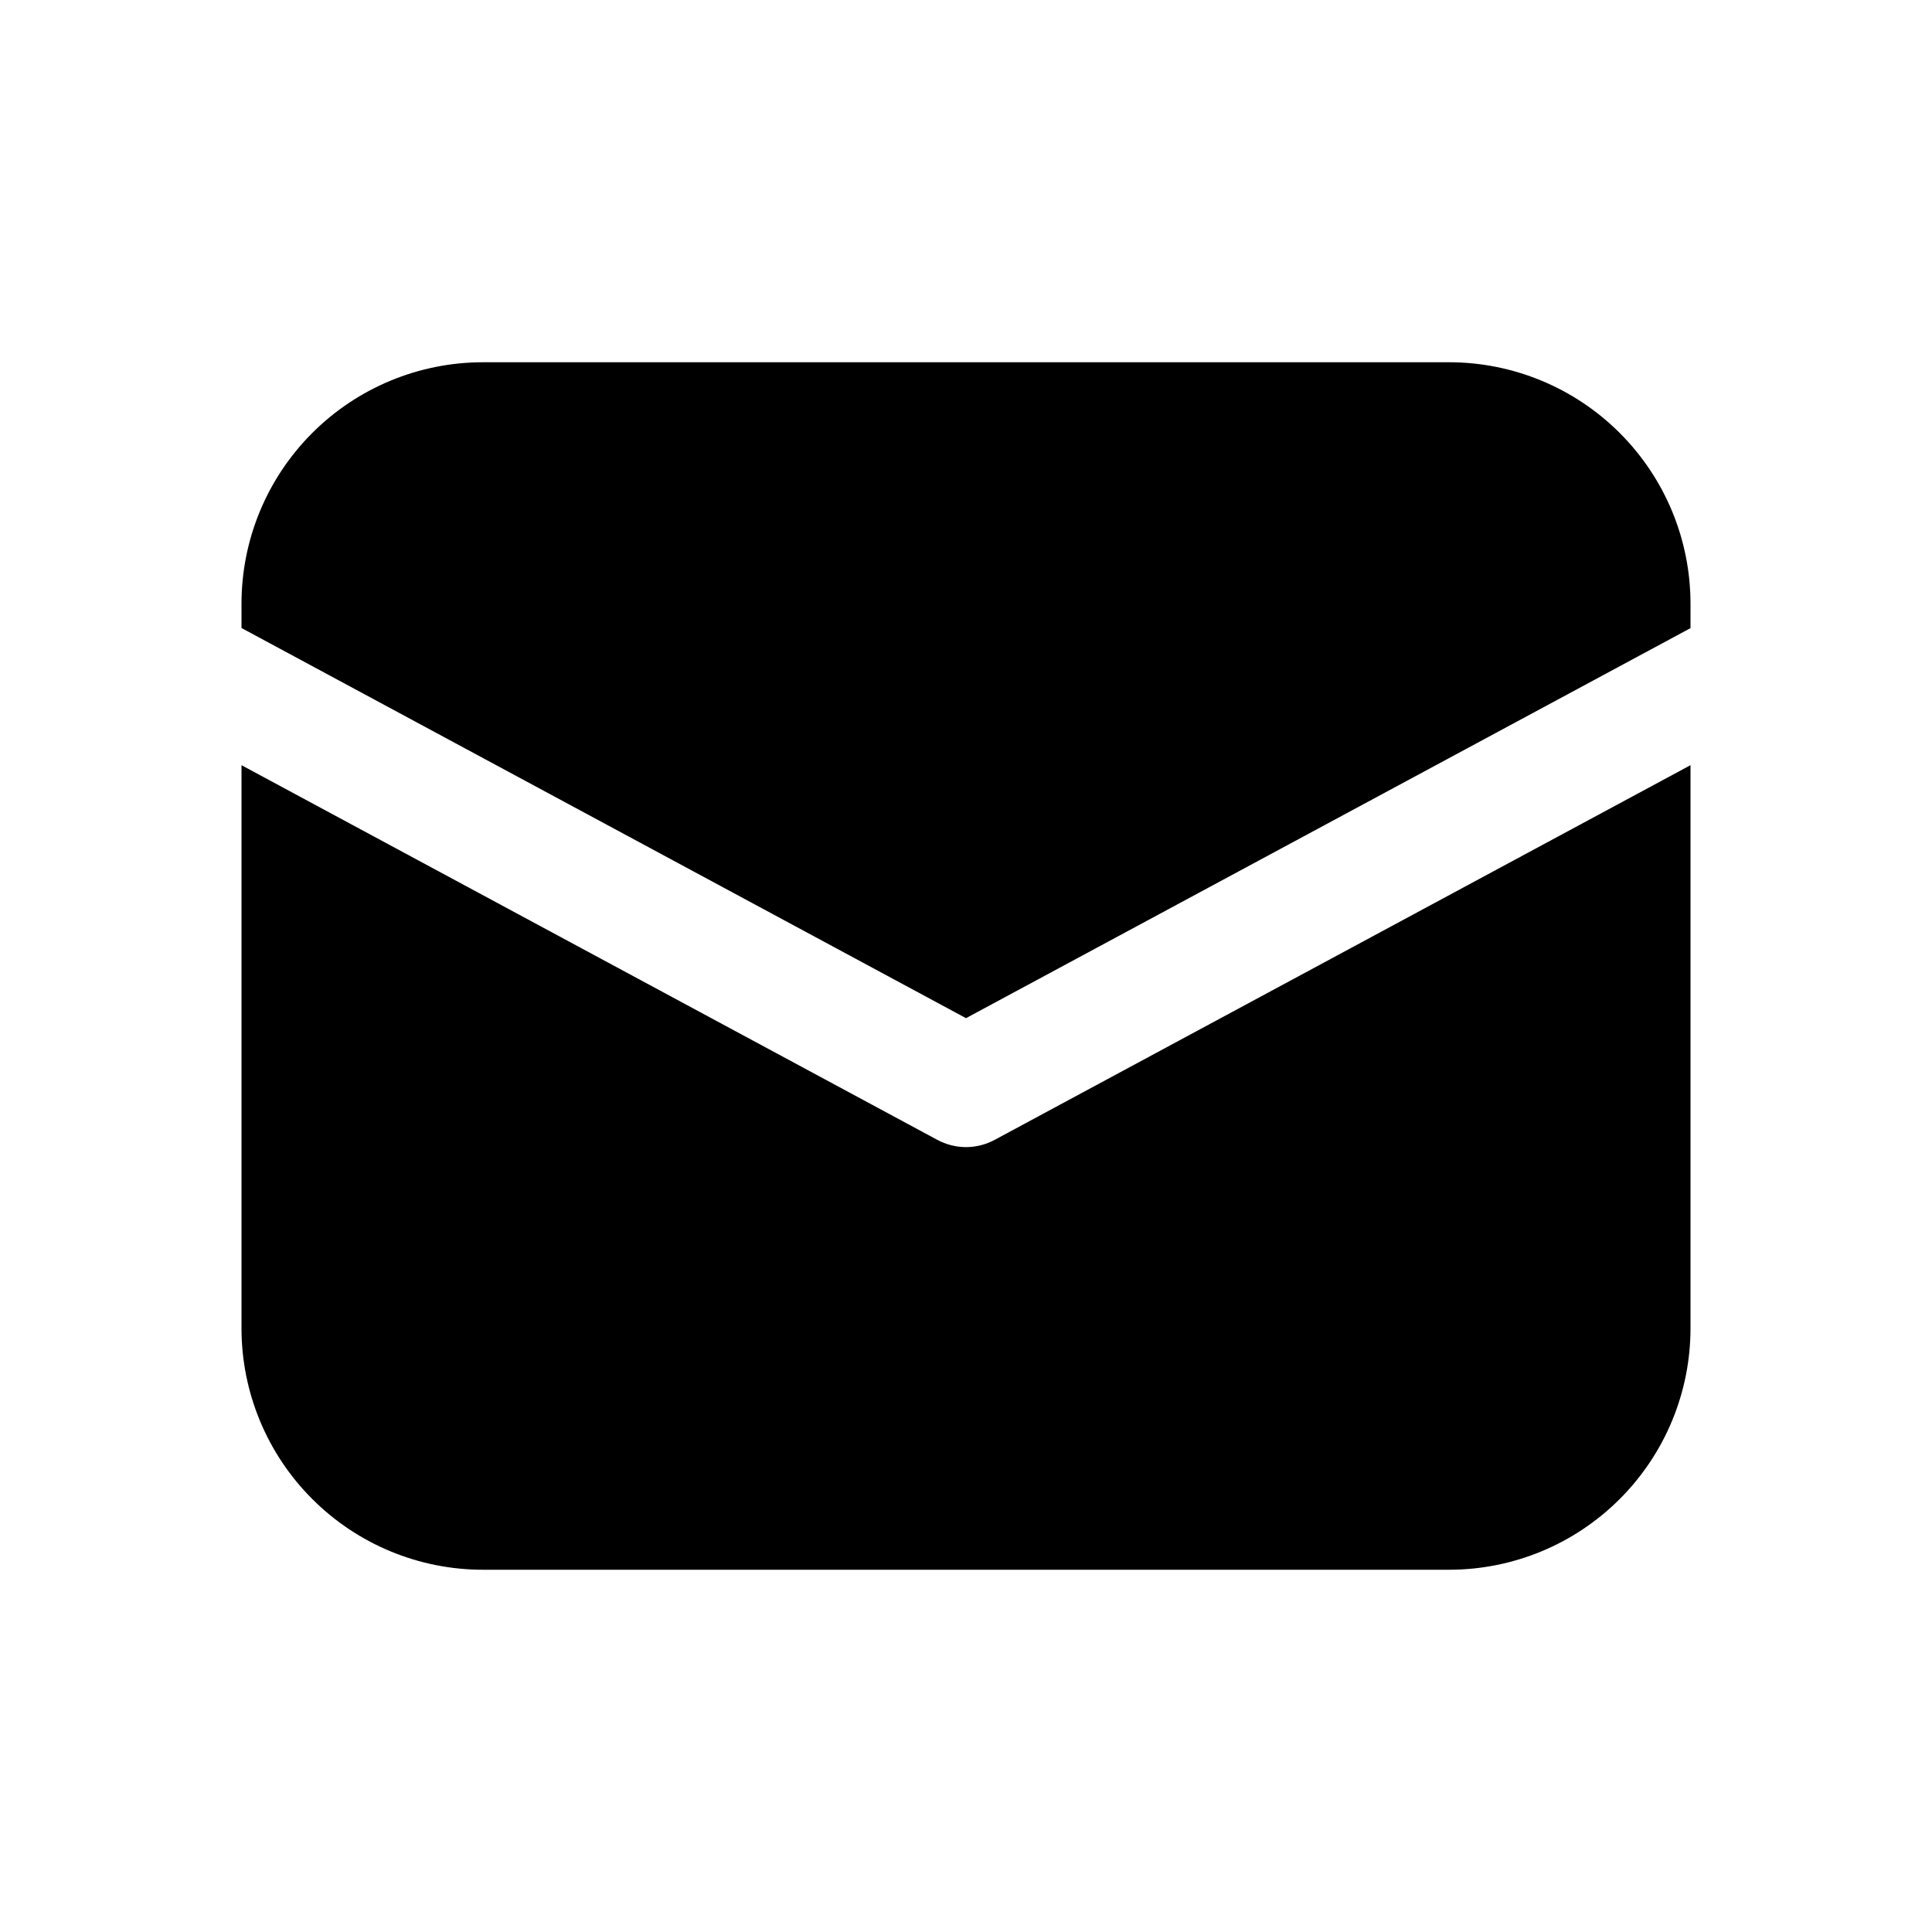
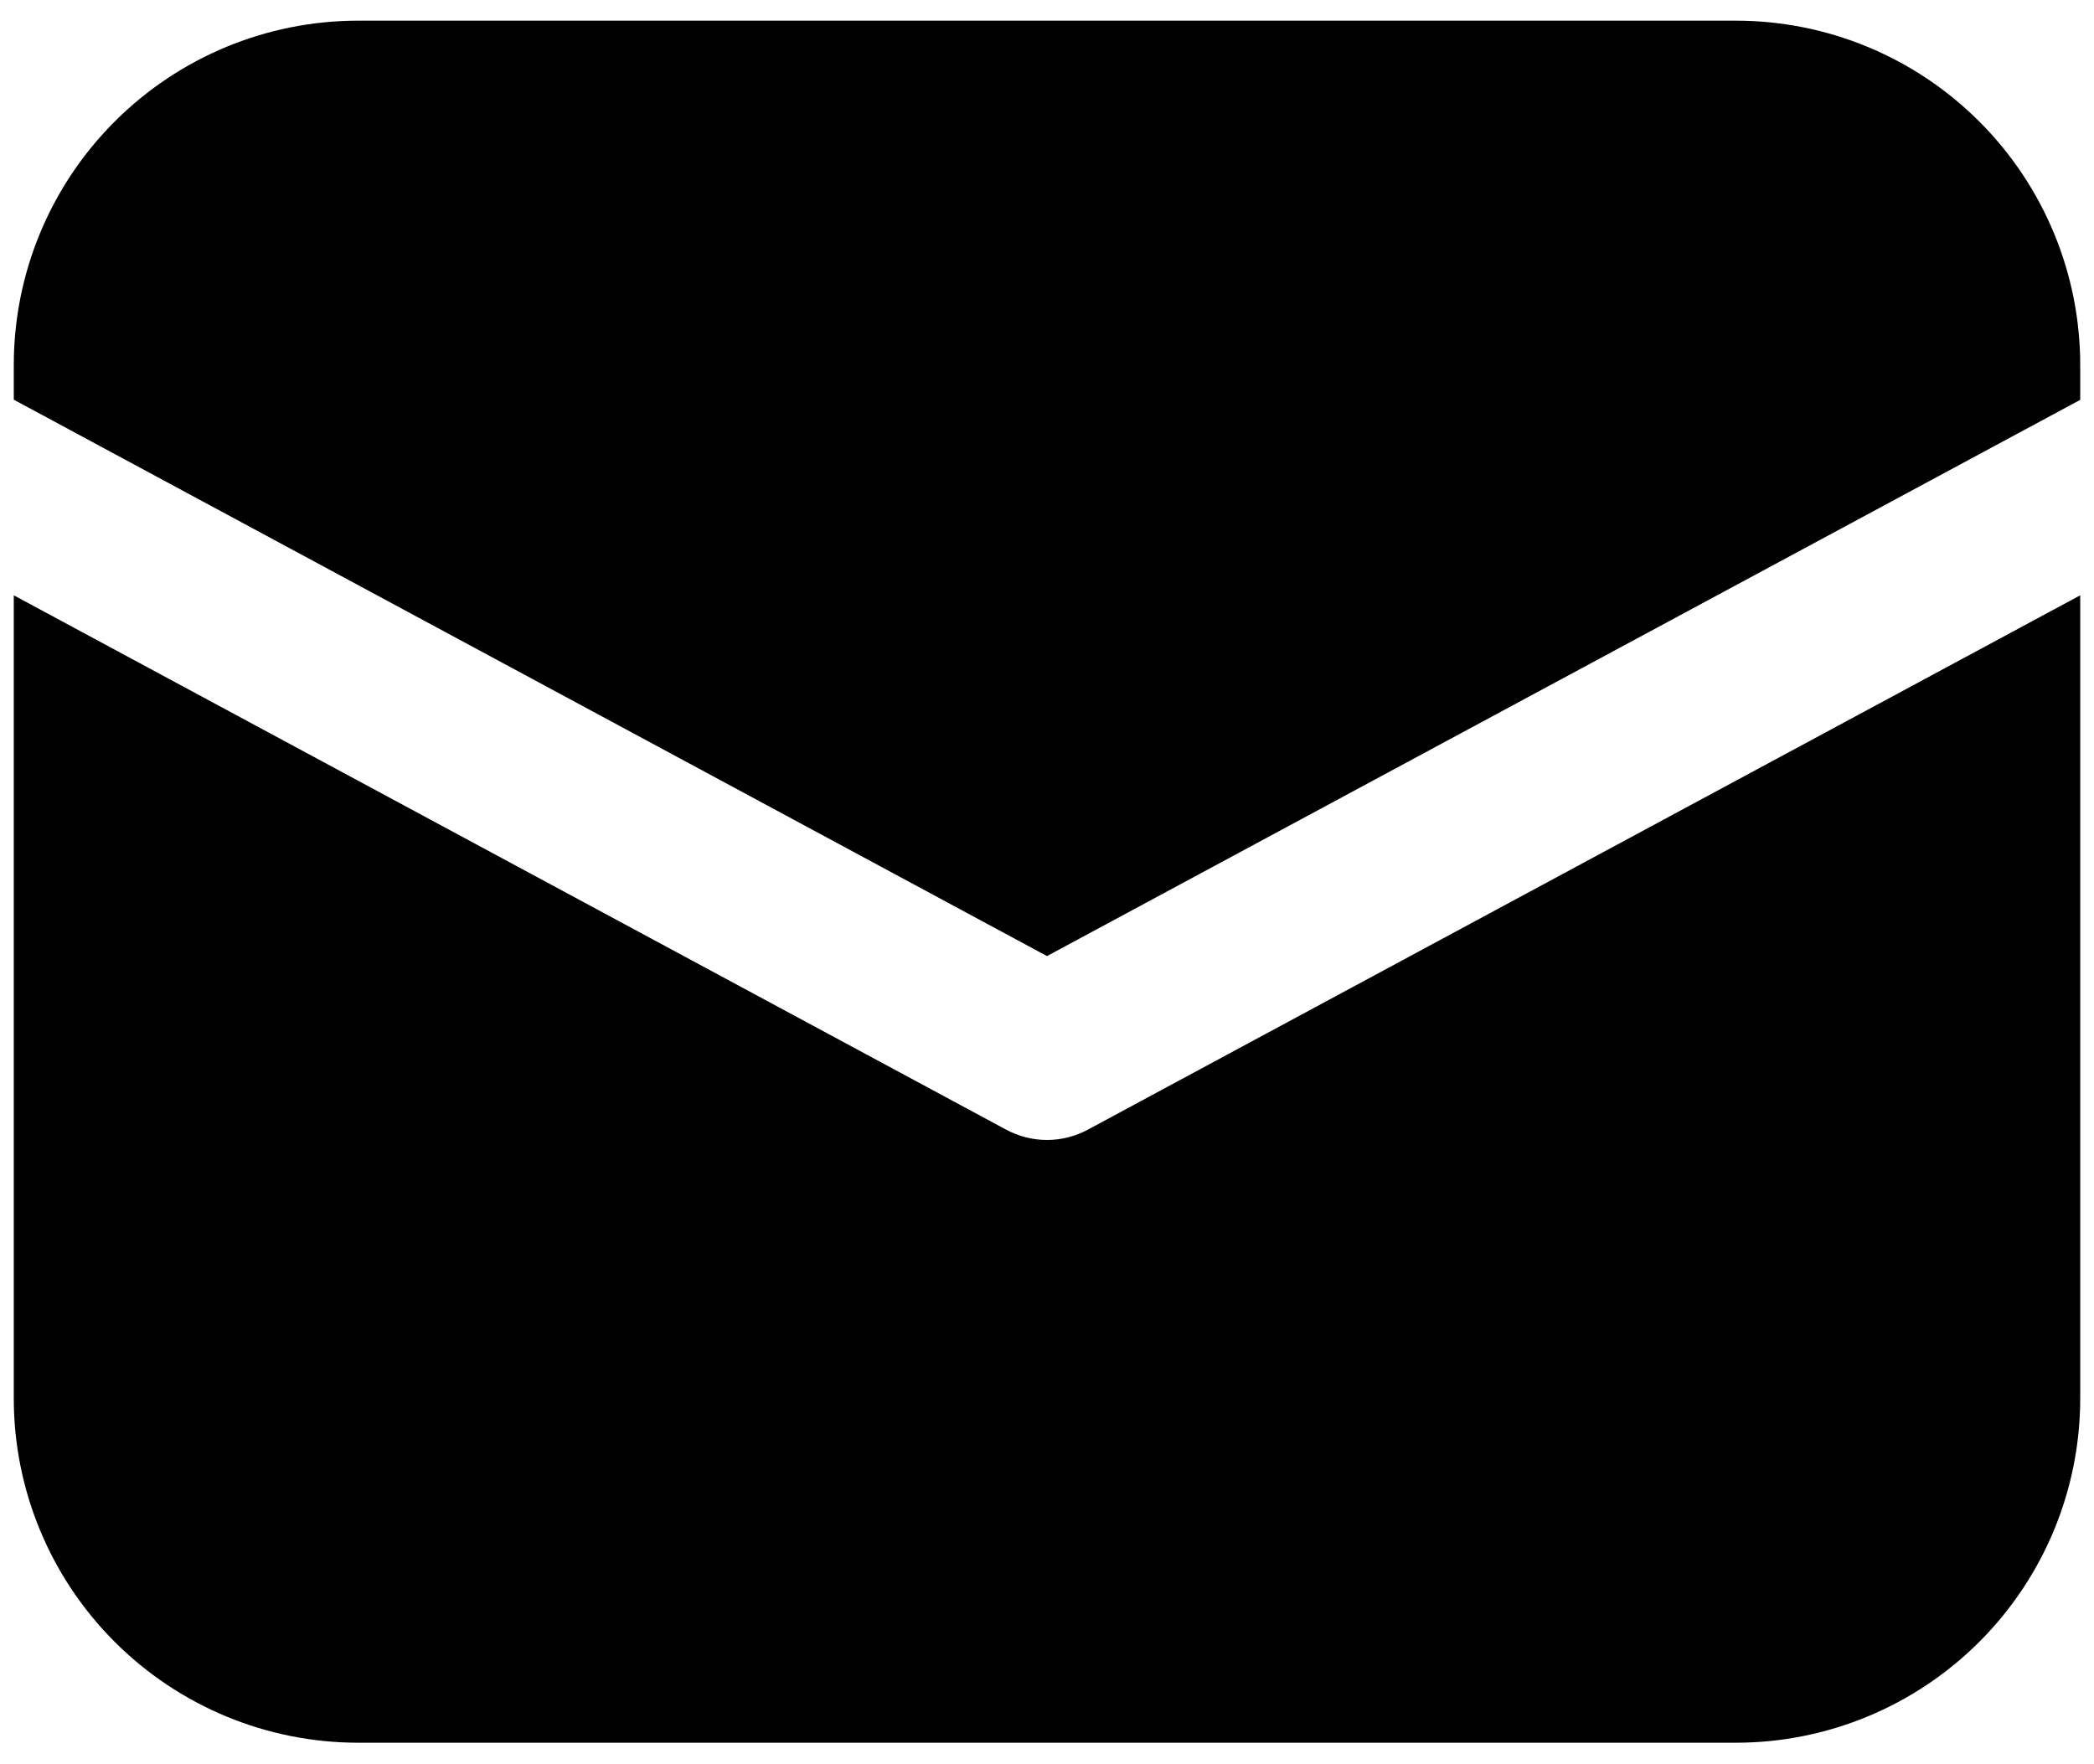
- <svg xmlns="http://www.w3.org/2000/svg" width="50" height="50" viewBox="0 0 50 50" fill="none">
-   <path d="M12.5 9.375C10.842 9.375 9.253 10.034 8.081 11.206C6.908 12.378 6.25 13.967 6.25 15.625V16.253L25 26.35L43.75 16.256V15.625C43.75 13.967 43.092 12.378 41.919 11.206C40.747 10.034 39.158 9.375 37.5 9.375H12.5ZM43.75 19.803L25.741 29.5C25.513 29.622 25.259 29.687 25 29.687C24.741 29.687 24.487 29.622 24.259 29.5L6.25 19.803V34.375C6.25 36.033 6.908 37.622 8.081 38.794C9.253 39.967 10.842 40.625 12.5 40.625H37.5C39.158 40.625 40.747 39.967 41.919 38.794C43.092 37.622 43.75 36.033 43.75 34.375V19.803Z" fill="black" />
+ <svg xmlns="http://www.w3.org/2000/svg" width="38" height="32" viewBox="0 0 38 32" fill="none">
+   <path d="M6.5 0.375C4.842 0.375 3.253 1.033 2.081 2.206C0.908 3.378 0.25 4.967 0.25 6.625V7.253L19 17.35L37.75 7.256V6.625C37.75 4.967 37.092 3.378 35.919 2.206C34.747 1.033 33.158 0.375 31.5 0.375H6.5ZM37.75 10.803L19.741 20.5C19.513 20.622 19.259 20.687 19 20.687C18.741 20.687 18.487 20.622 18.259 20.5L0.25 10.803V25.375C0.25 27.033 0.908 28.622 2.081 29.794C3.253 30.966 4.842 31.625 6.5 31.625H31.5C33.158 31.625 34.747 30.966 35.919 29.794C37.092 28.622 37.75 27.033 37.75 25.375V10.803Z" fill="black" />
</svg>
